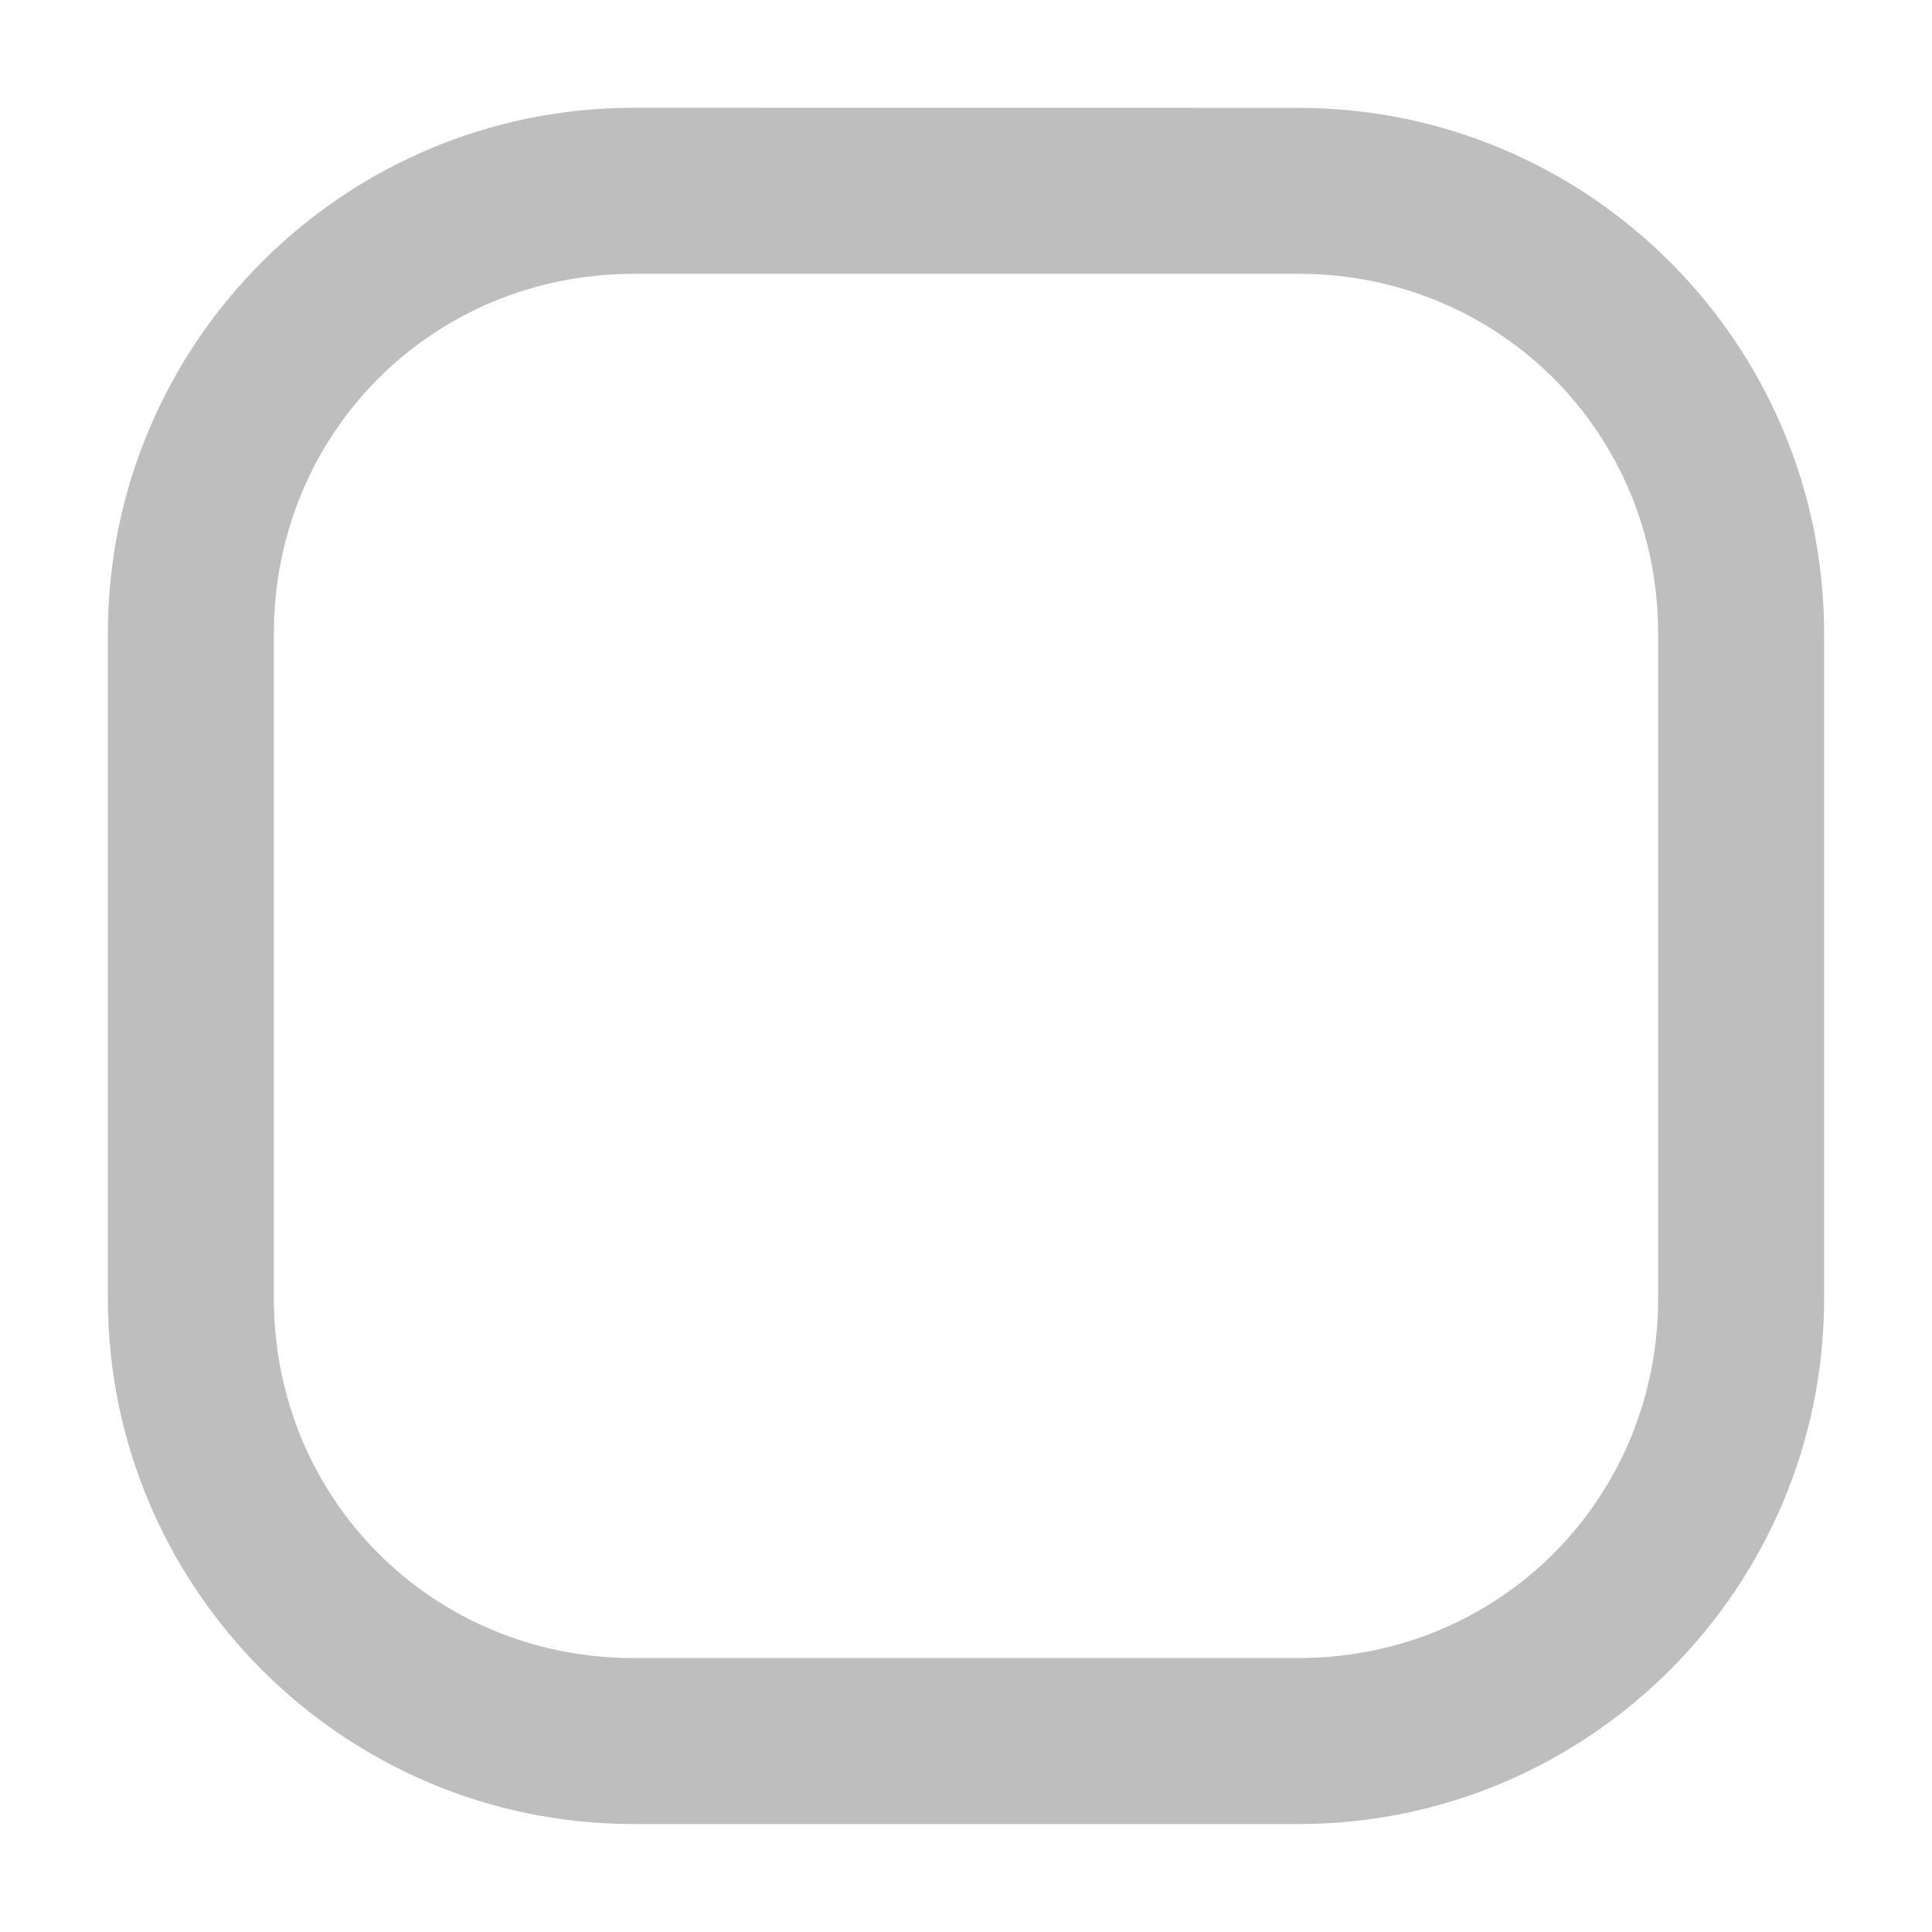
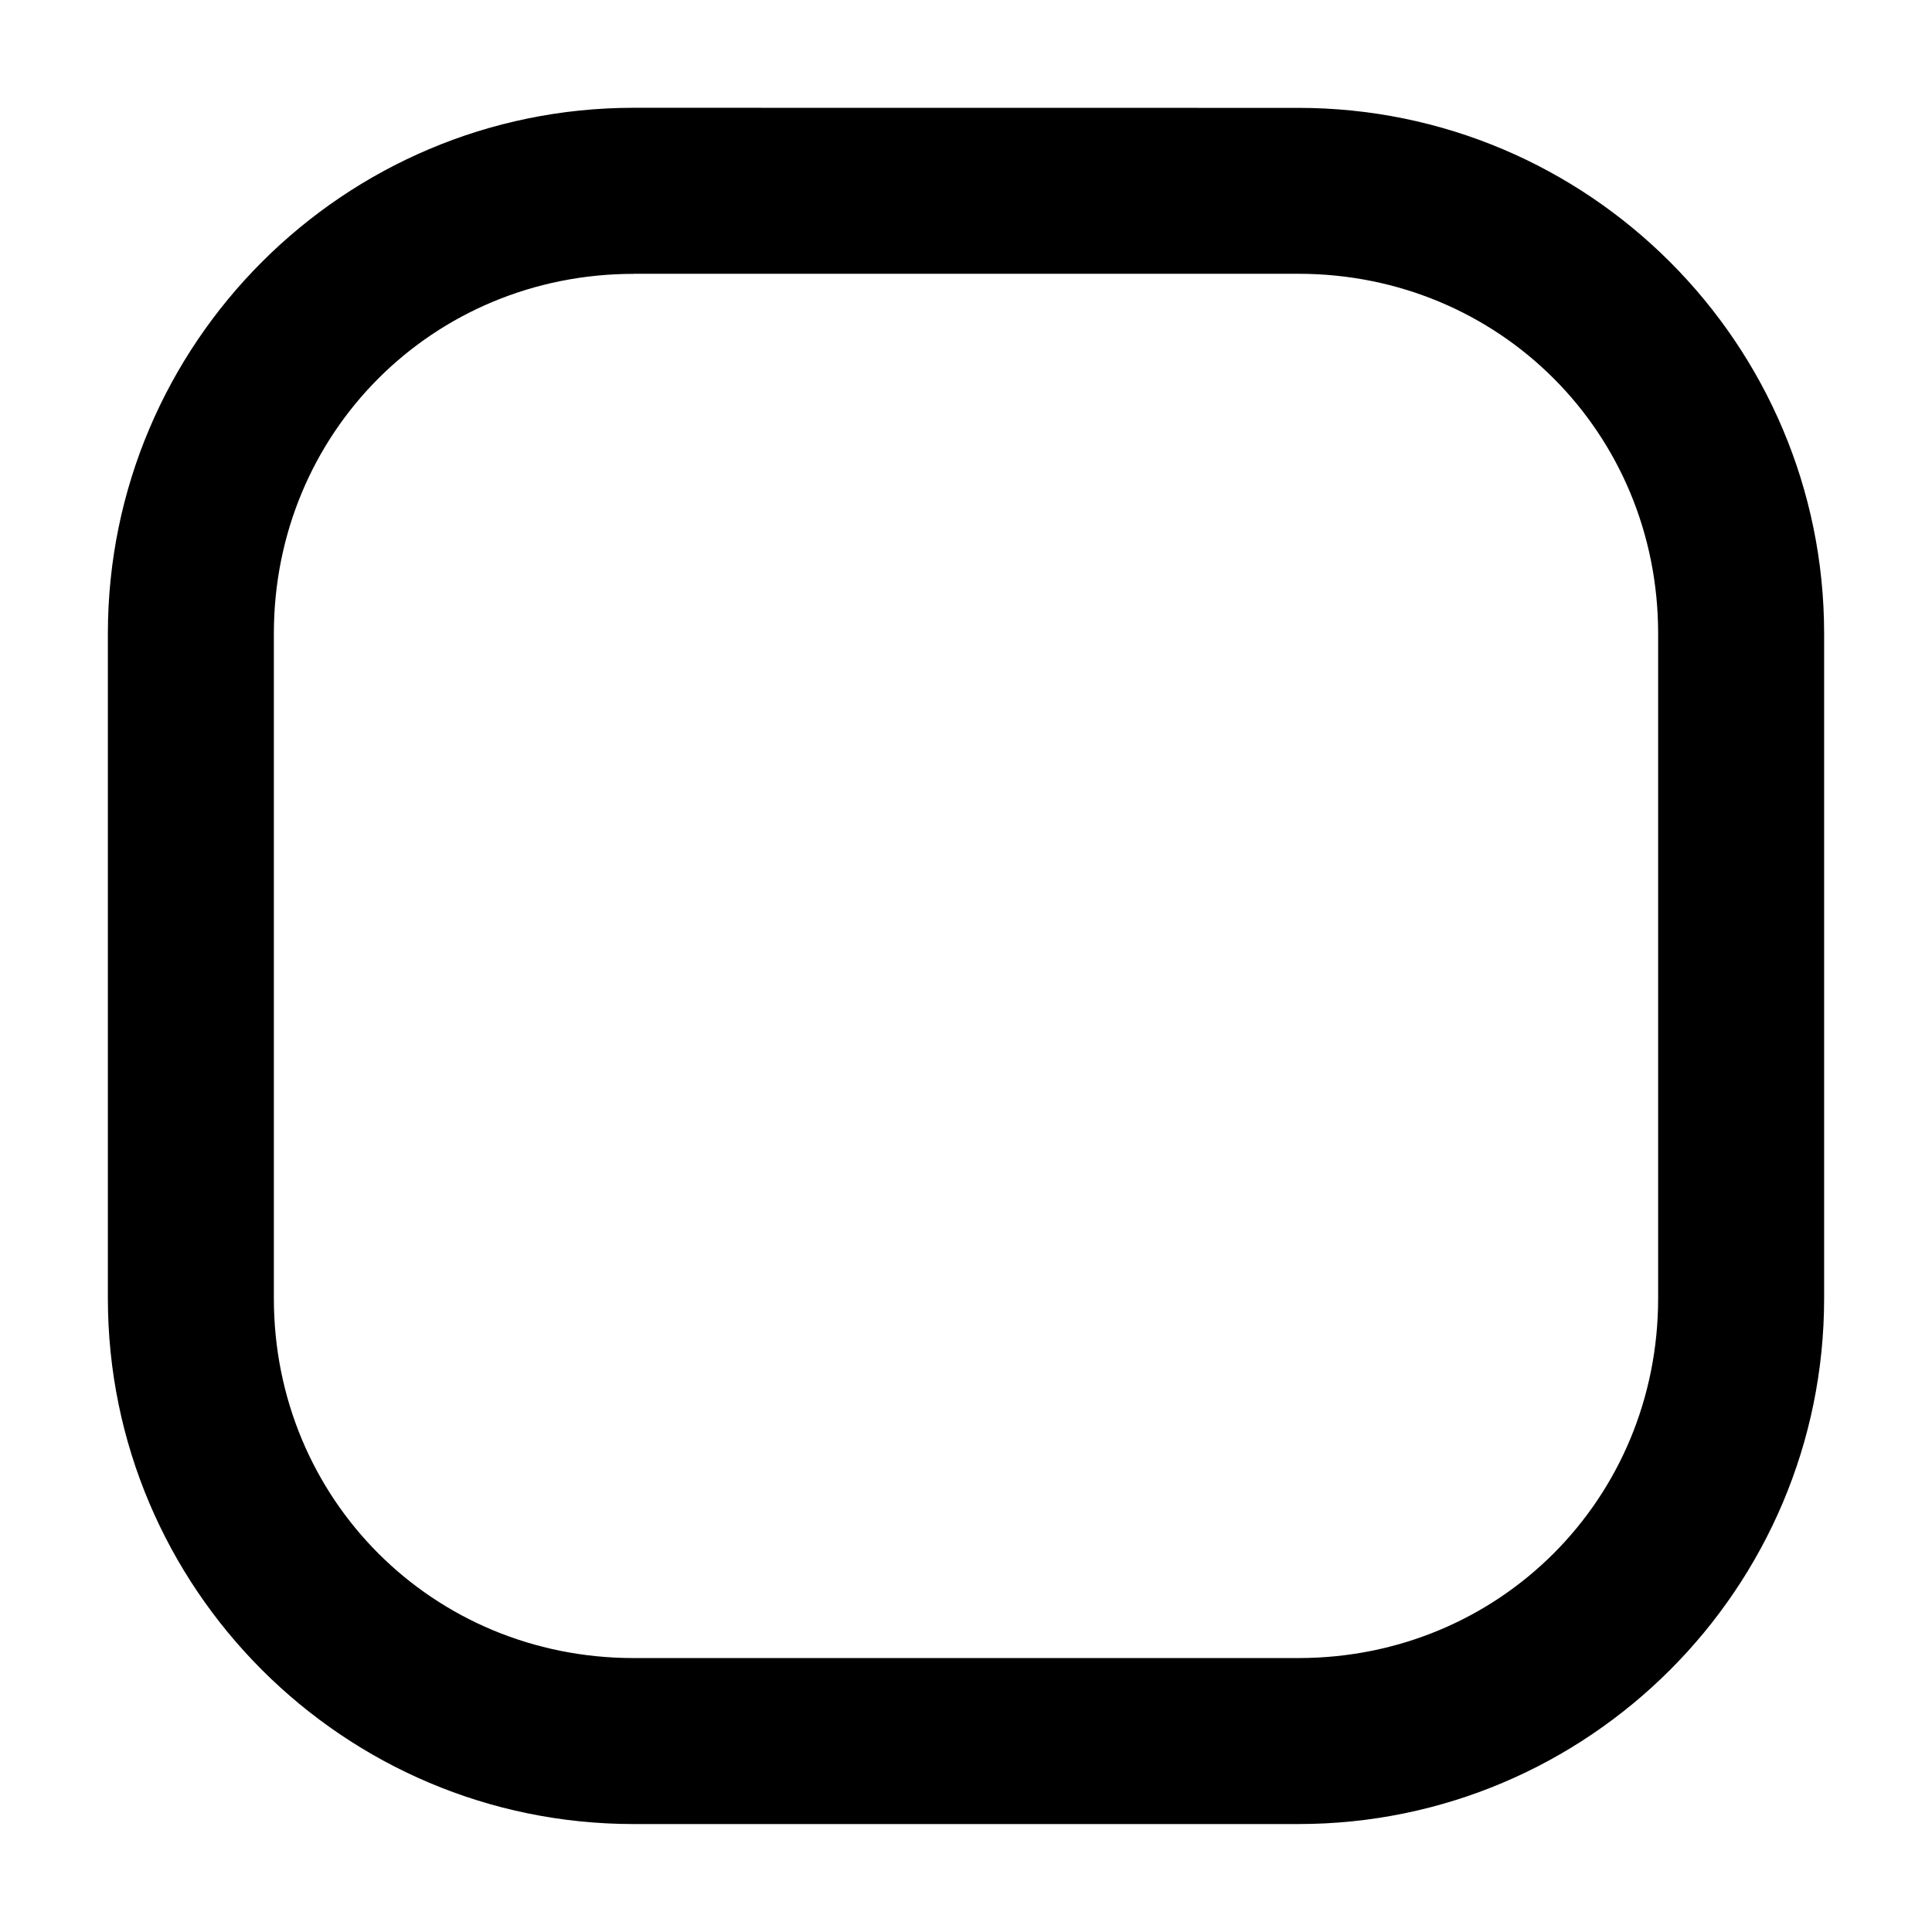
<svg xmlns="http://www.w3.org/2000/svg" width="24" height="24" viewBox="0 0 24 24" version="1.1" id="svg5">
  <defs id="defs1" />
-   <path fill="#bebebe" d="m 7.871,1.339 c -3.603,0 -6.531,2.928 -6.531,6.531 v 8.258 c 0,3.603 2.928,6.531 6.531,6.531 h 8.258 c 3.603,0 6.531,-2.928 6.531,-6.531 V 7.871 c 0,-3.603 -2.928,-6.531 -6.531,-6.531 z m 0,2.062 h 8.258 c 2.495,0 4.469,1.974 4.469,4.469 v 8.258 c 0,2.495 -1.974,4.469 -4.469,4.469 H 7.871 c -2.495,0 -4.469,-1.974 -4.469,-4.469 V 7.871 c 0,-2.495 1.974,-4.469 4.469,-4.469 z" id="rect1179" style="stroke-width:5.036" />
+   <path fill="currentColor" d="m 7.871,1.339 c -3.603,0 -6.531,2.928 -6.531,6.531 v 8.258 c 0,3.603 2.928,6.531 6.531,6.531 h 8.258 c 3.603,0 6.531,-2.928 6.531,-6.531 V 7.871 c 0,-3.603 -2.928,-6.531 -6.531,-6.531 z m 0,2.062 h 8.258 c 2.495,0 4.469,1.974 4.469,4.469 v 8.258 c 0,2.495 -1.974,4.469 -4.469,4.469 H 7.871 c -2.495,0 -4.469,-1.974 -4.469,-4.469 V 7.871 c 0,-2.495 1.974,-4.469 4.469,-4.469 z" id="rect1179" style="stroke-width:5.036" />
</svg>
